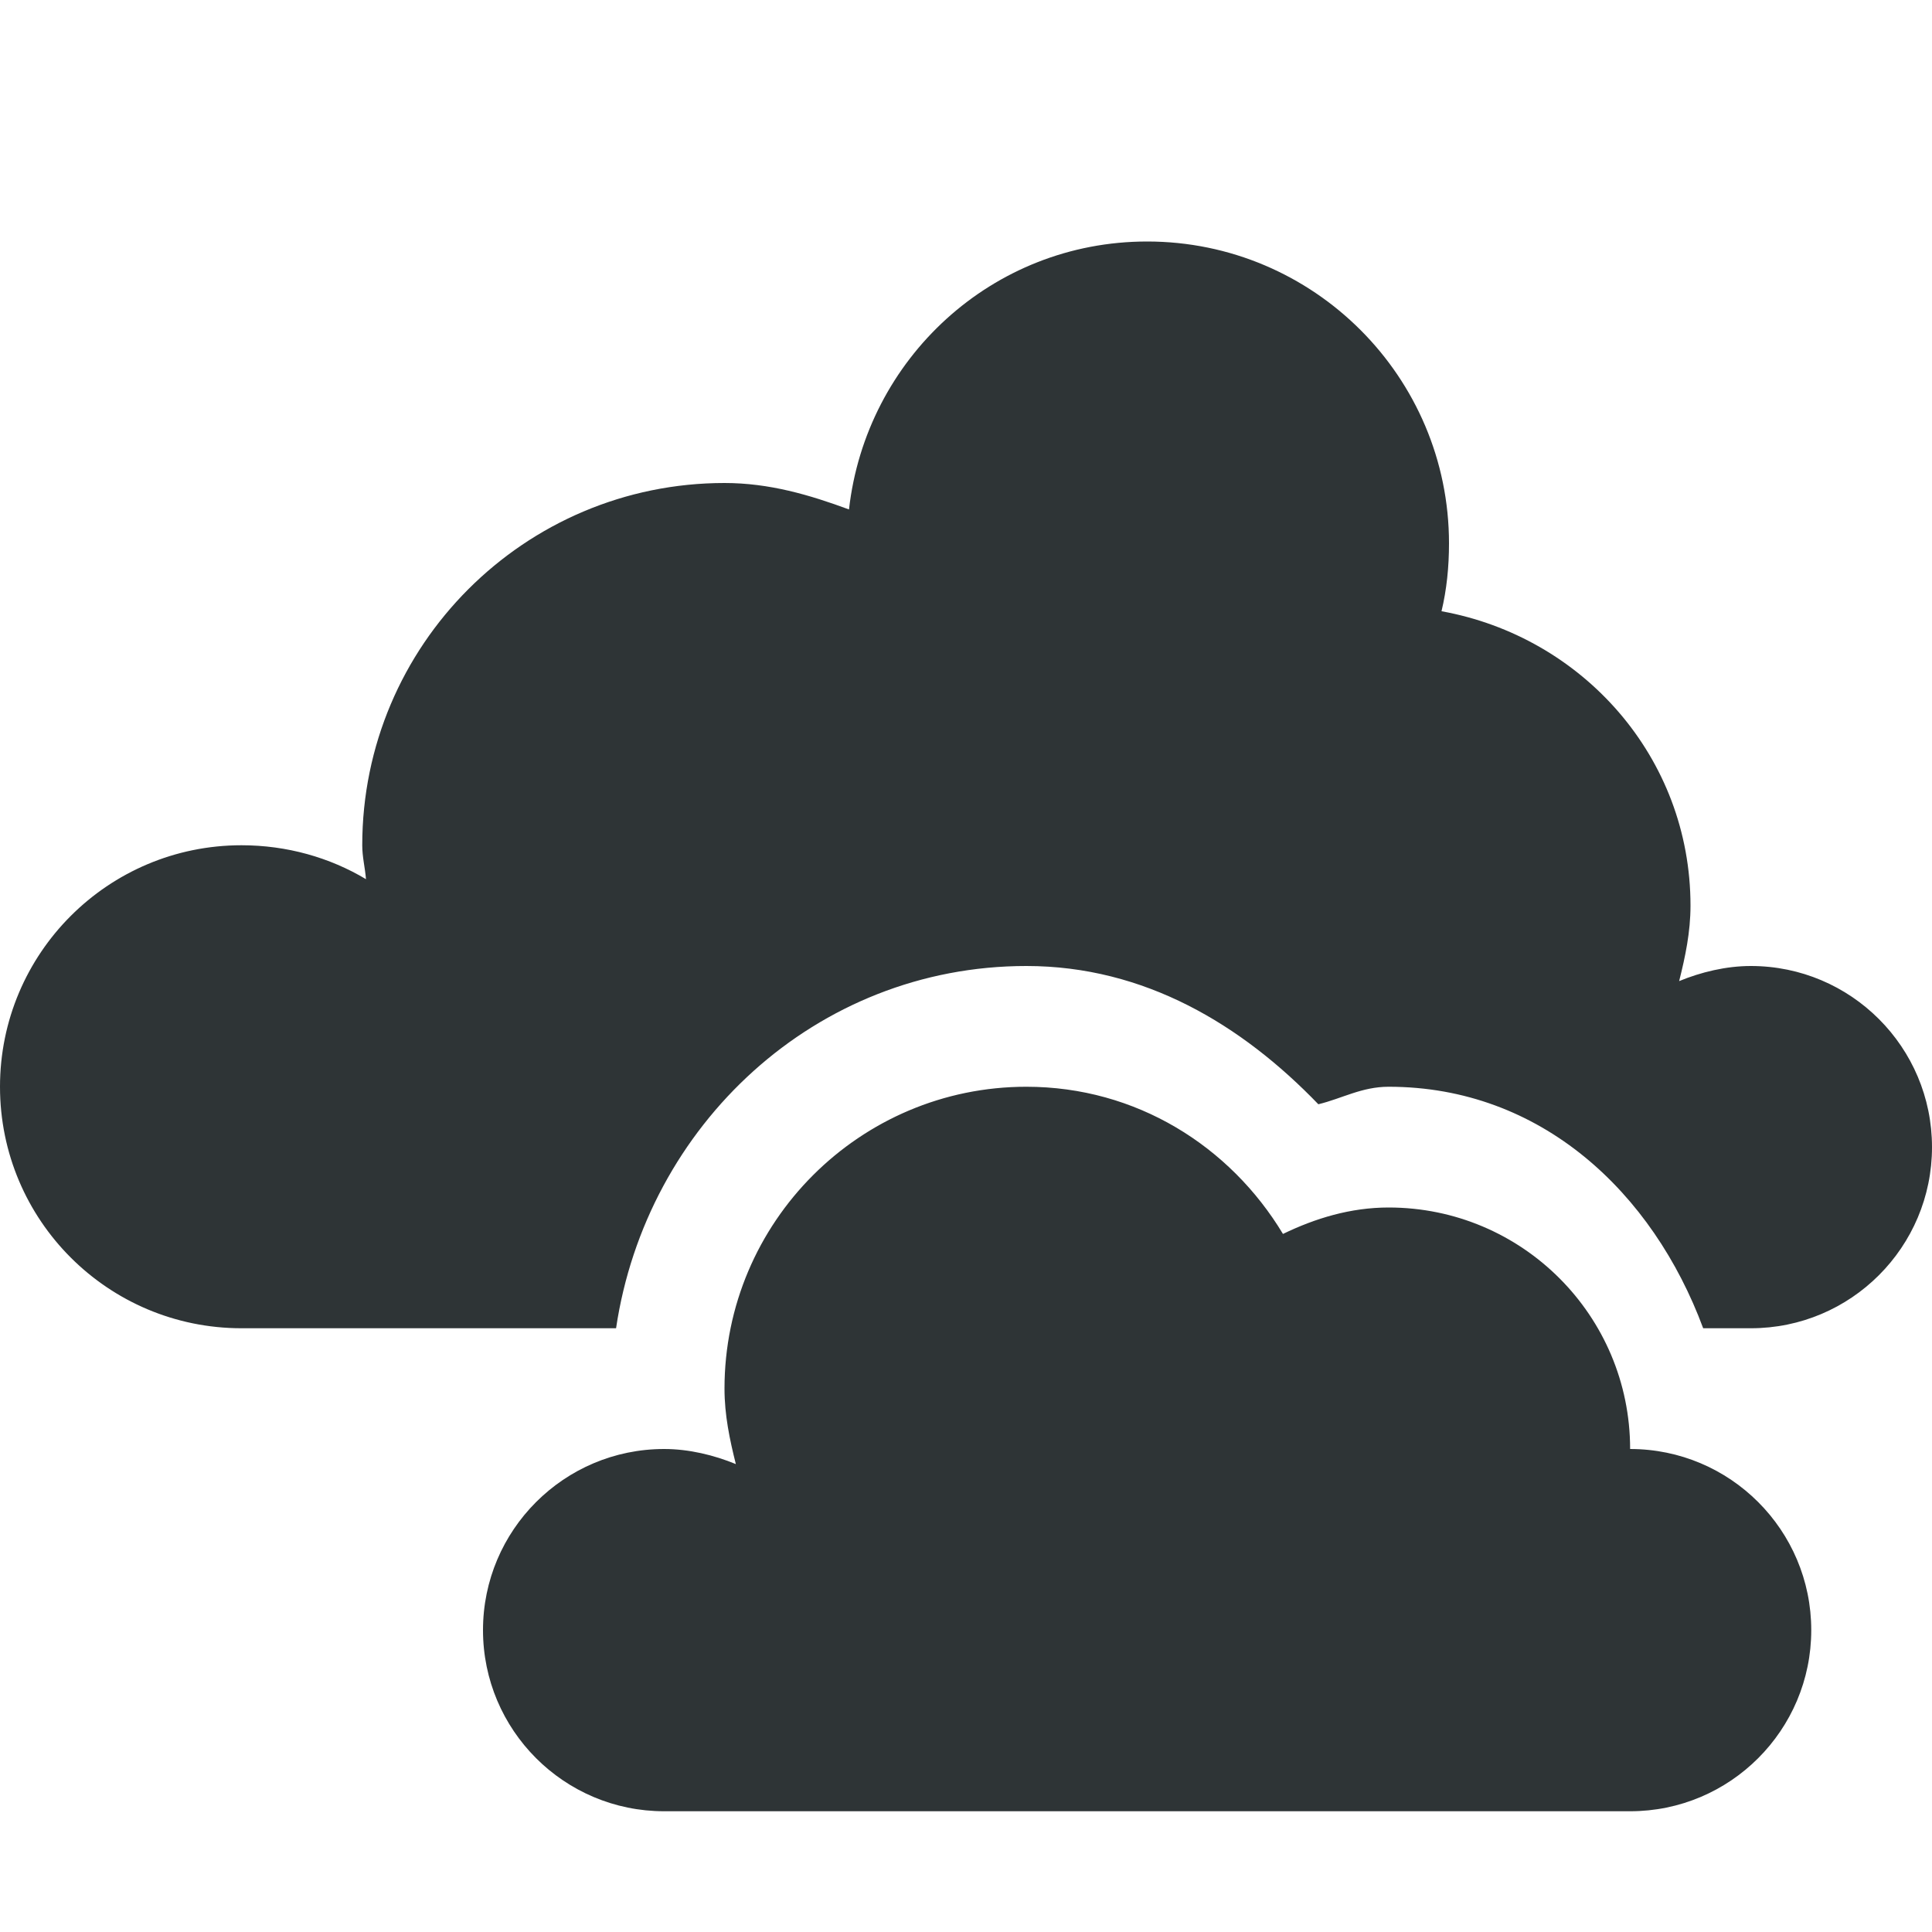
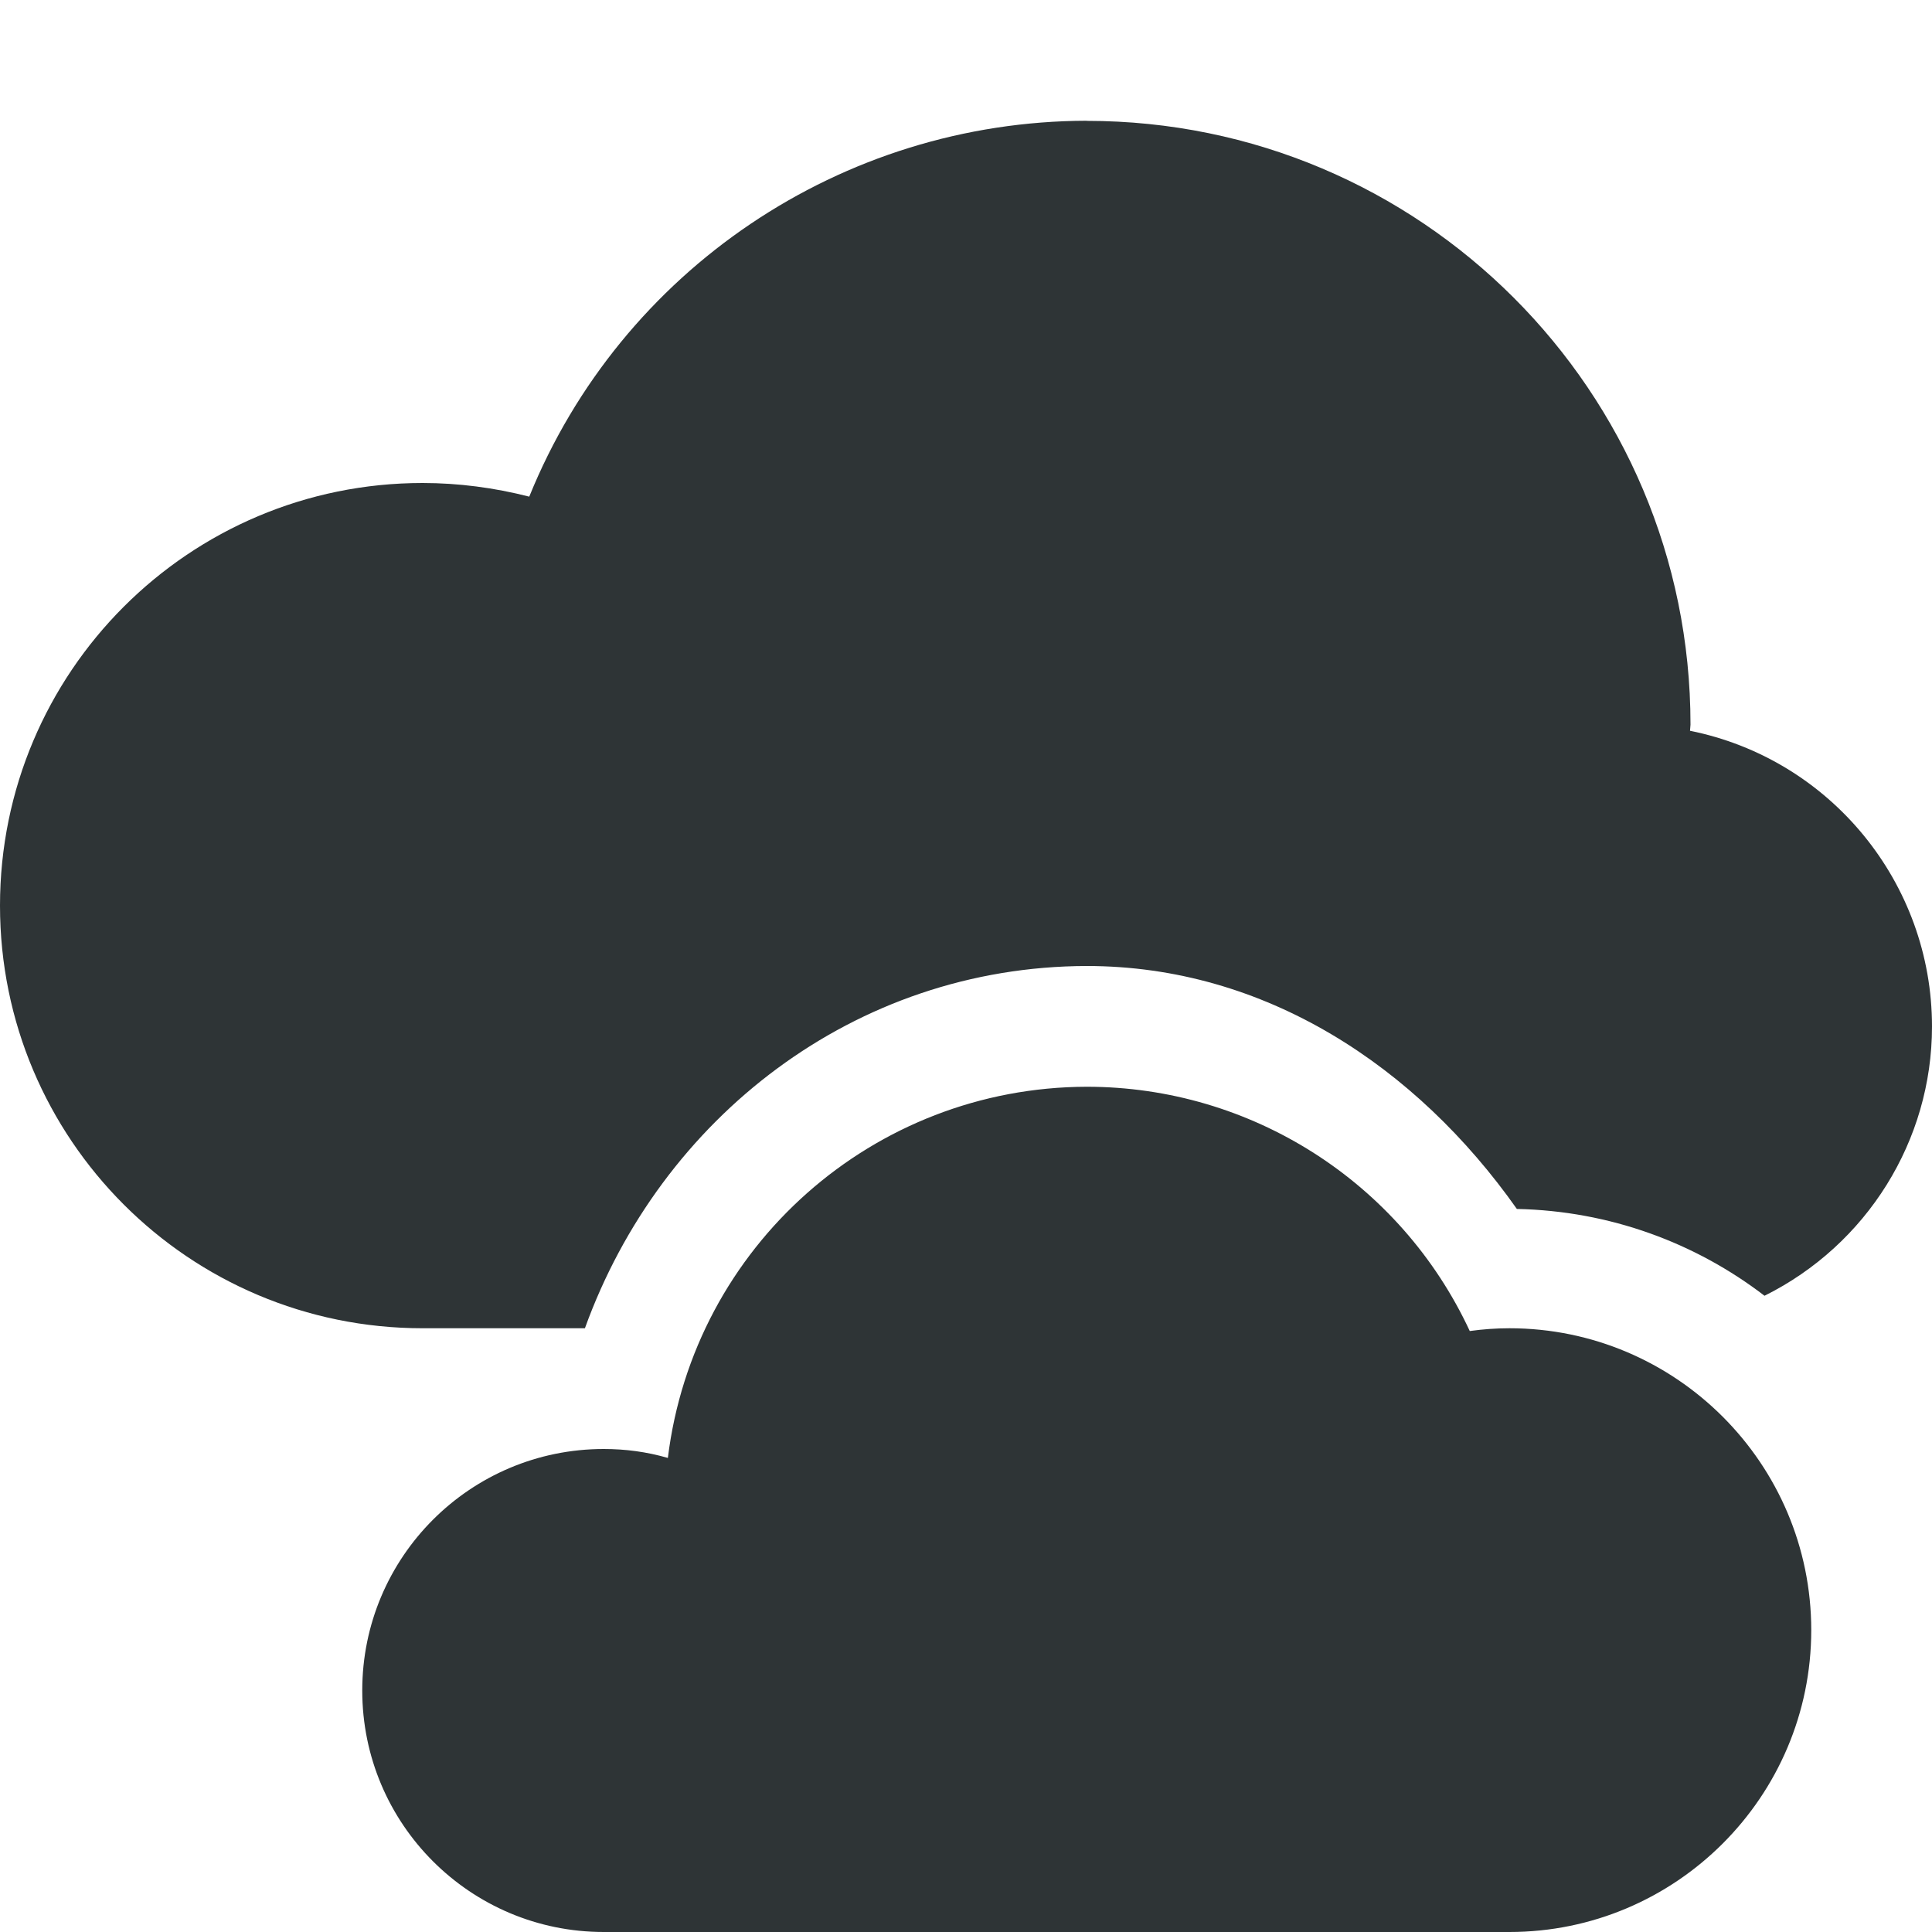
<svg xmlns="http://www.w3.org/2000/svg" height="16px" viewBox="0 0 16 16" width="16px">
-   <path d="m 9.5 2 c -1.285 0 -2.328 0.973 -2.469 2.219 c -0.328 -0.121 -0.66 -0.219 -1.031 -0.219 c -1.656 0 -3 1.344 -3 3 c 0 0.098 0.023 0.184 0.031 0.281 c -0.301 -0.18 -0.656 -0.281 -1.031 -0.281 c -1.105 0 -2 0.895 -2 2 s 0.895 2 2 2 h 3.102 c 0.25 -1.68 1.652 -3 3.398 -3 c 0.98 0 1.785 0.488 2.418 1.145 c 0.195 -0.047 0.359 -0.145 0.582 -0.145 c 1.262 0 2.188 0.875 2.605 2 h 0.395 c 0.828 0 1.5 -0.672 1.5 -1.5 s -0.672 -1.5 -1.5 -1.5 c -0.207 0 -0.414 0.051 -0.594 0.125 c 0.051 -0.203 0.094 -0.406 0.094 -0.625 c 0 -1.23 -0.895 -2.227 -2.062 -2.438 c 0.043 -0.18 0.062 -0.367 0.062 -0.562 c 0 -1.379 -1.121 -2.5 -2.5 -2.5 z m -1 7 c -1.379 0 -2.5 1.121 -2.5 2.5 c 0 0.219 0.043 0.422 0.094 0.625 c -0.18 -0.074 -0.387 -0.125 -0.594 -0.125 c -0.828 0 -1.5 0.672 -1.5 1.5 s 0.672 1.5 1.5 1.5 h 8 c 0.828 0 1.5 -0.672 1.5 -1.5 s -0.672 -1.5 -1.5 -1.5 c 0 -1.105 -0.895 -2 -2 -2 c -0.316 0 -0.609 0.09 -0.875 0.219 c -0.438 -0.727 -1.215 -1.219 -2.125 -1.219 z m 0 0" fill="#2e3436" />
+   <path d="m 9 1 c -2.027 0.004 -3.855 1.234 -4.617 3.113 c -0.289 -0.074 -0.586 -0.113 -0.883 -0.113 c -1.934 0 -3.5 1.566 -3.5 3.5 s 1.566 3.5 3.5 3.5 h 1.344 c 0.629 -1.742 2.234 -2.996 4.156 -3 c 1.477 0 2.73 0.832 3.562 2.012 c 0.77 0.016 1.48 0.281 2.051 0.719 c 0.848 -0.422 1.387 -1.285 1.387 -2.23 c 0 -1.188 -0.84 -2.215 -2.004 -2.449 c 0 -0.016 0.004 -0.035 0.004 -0.051 c 0 -2.762 -2.238 -5 -5 -5 z m 0 8 c -1.766 0.004 -3.254 1.32 -3.469 3.074 c -0.176 -0.051 -0.352 -0.074 -0.531 -0.074 c -1.105 0 -2 0.895 -2 2 s 0.895 2 2 2 h 7.5 c 1.379 0 2.5 -1.121 2.5 -2.5 s -1.121 -2.5 -2.5 -2.5 c -0.109 0 -0.219 0.008 -0.328 0.023 c -0.574 -1.234 -1.812 -2.023 -3.172 -2.023 z m 0 0" fill="#2e3436" />
</svg>
